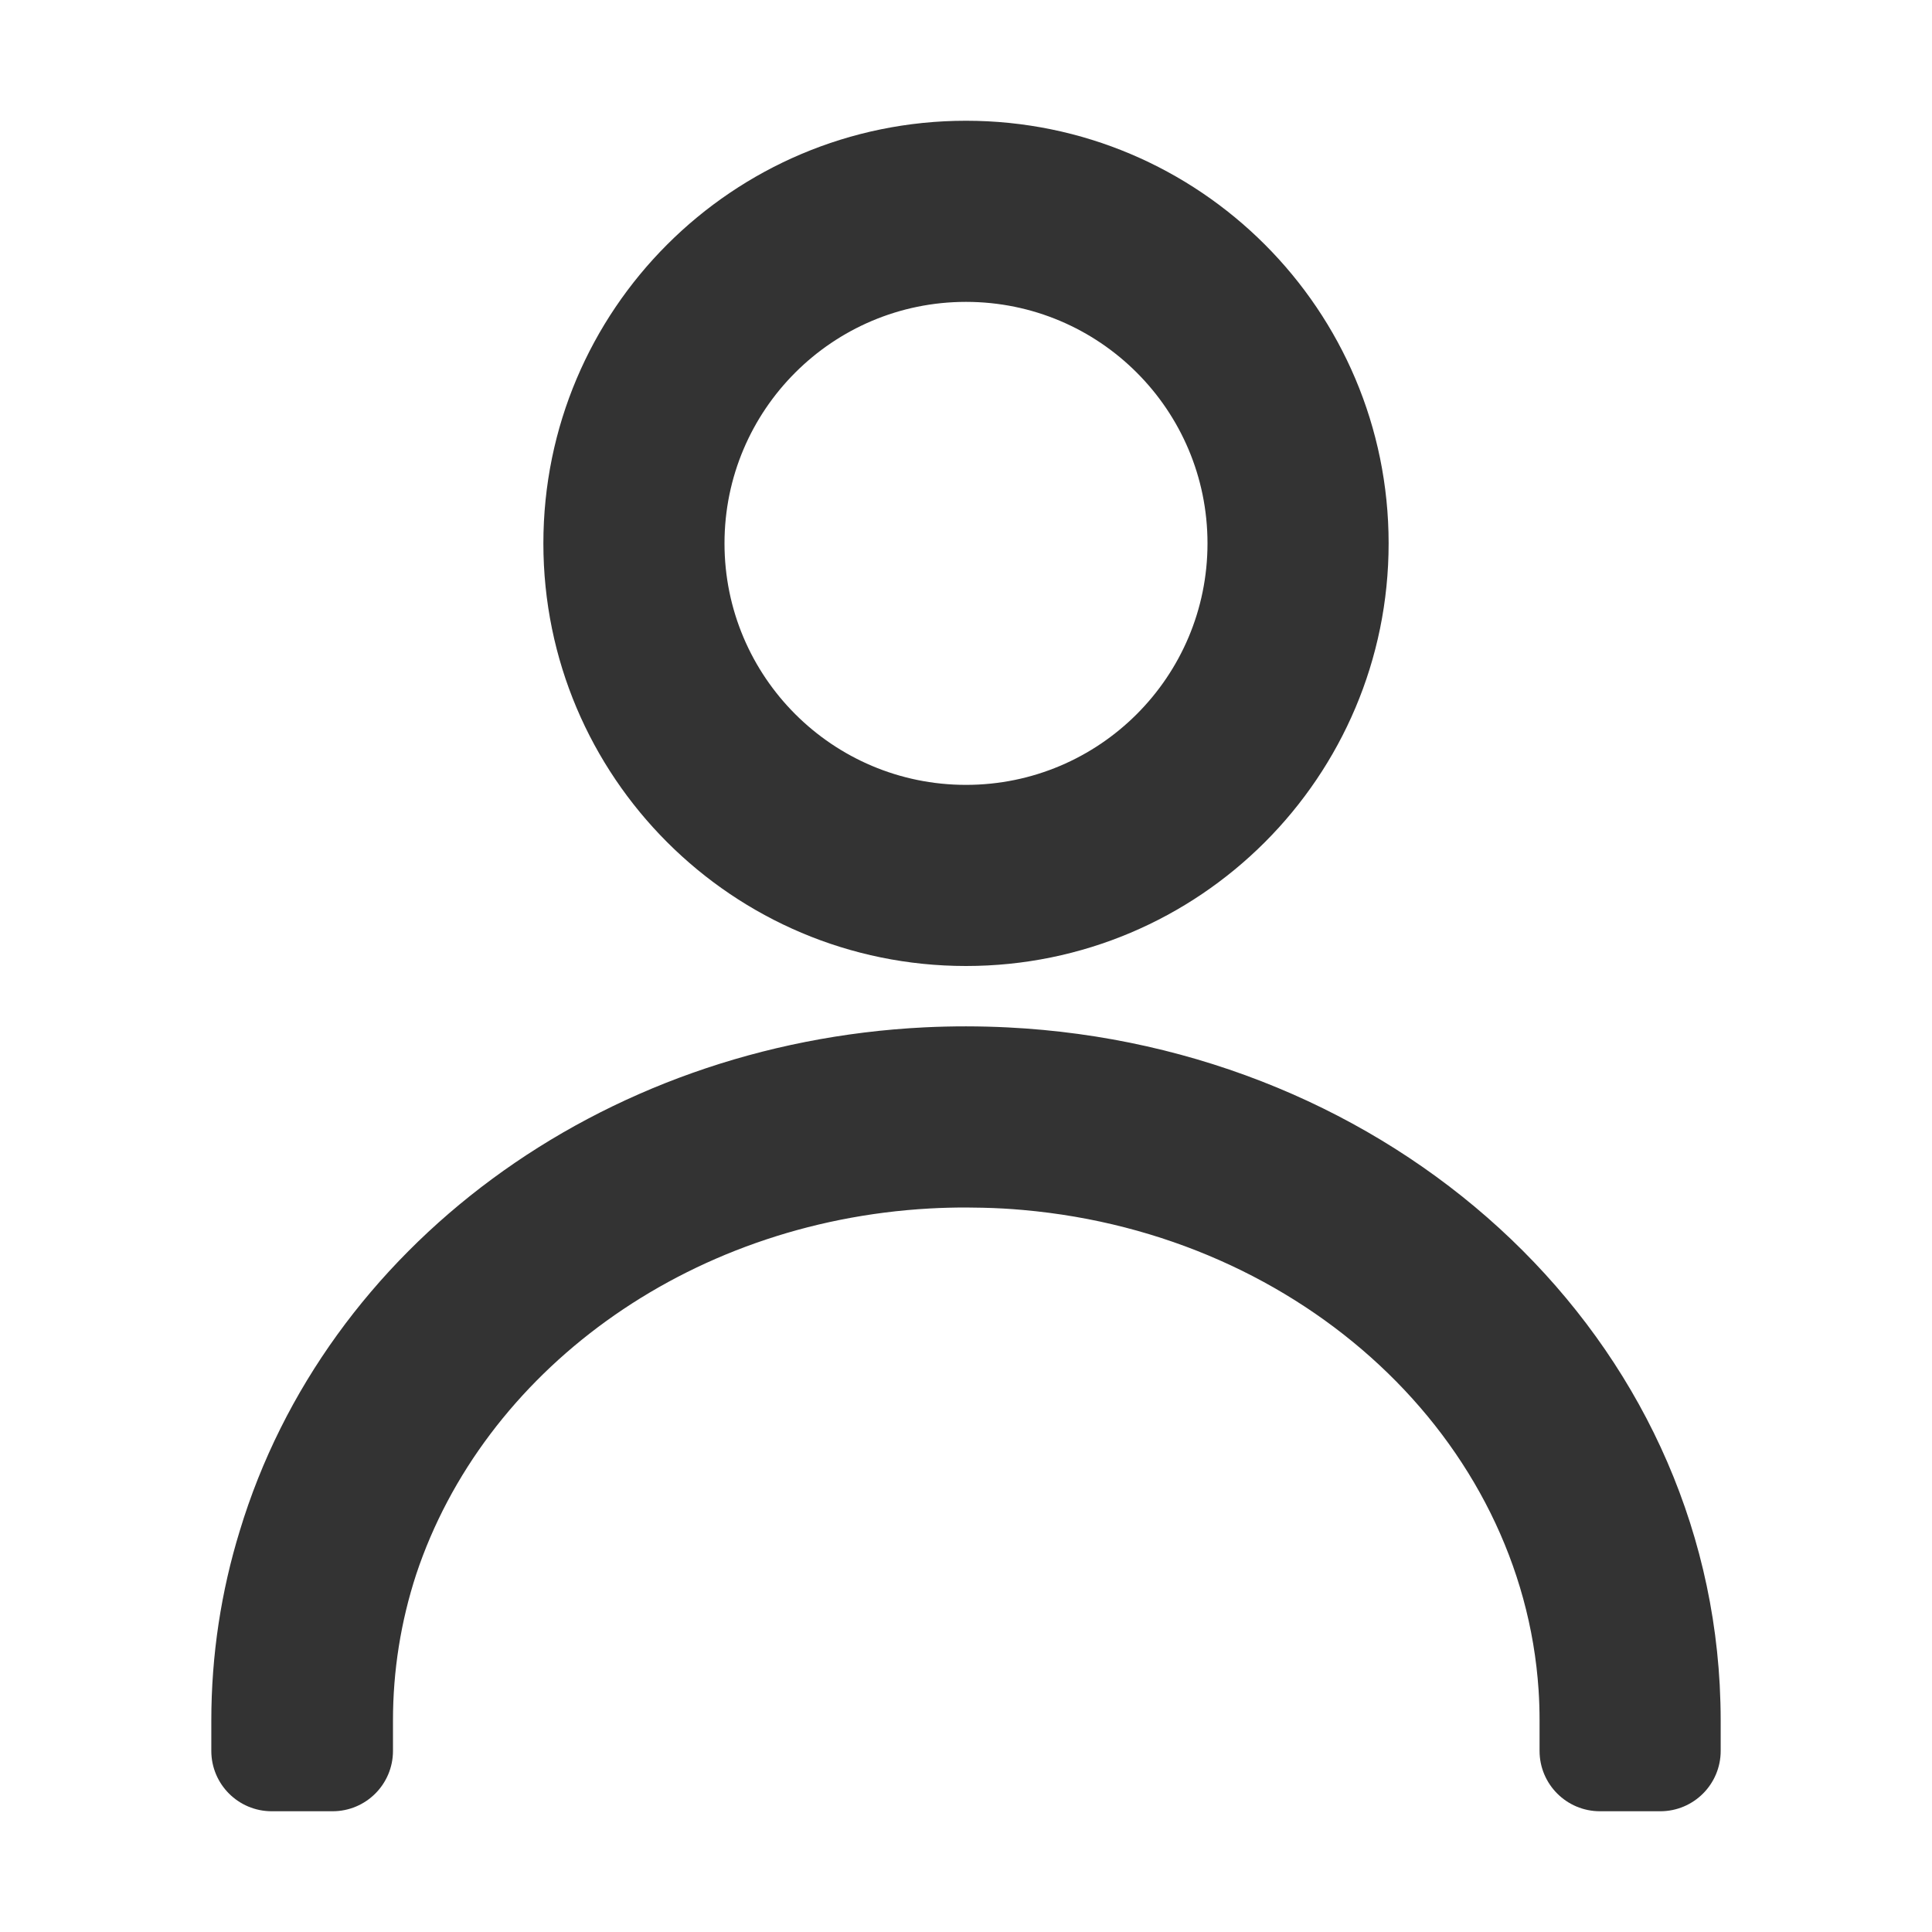
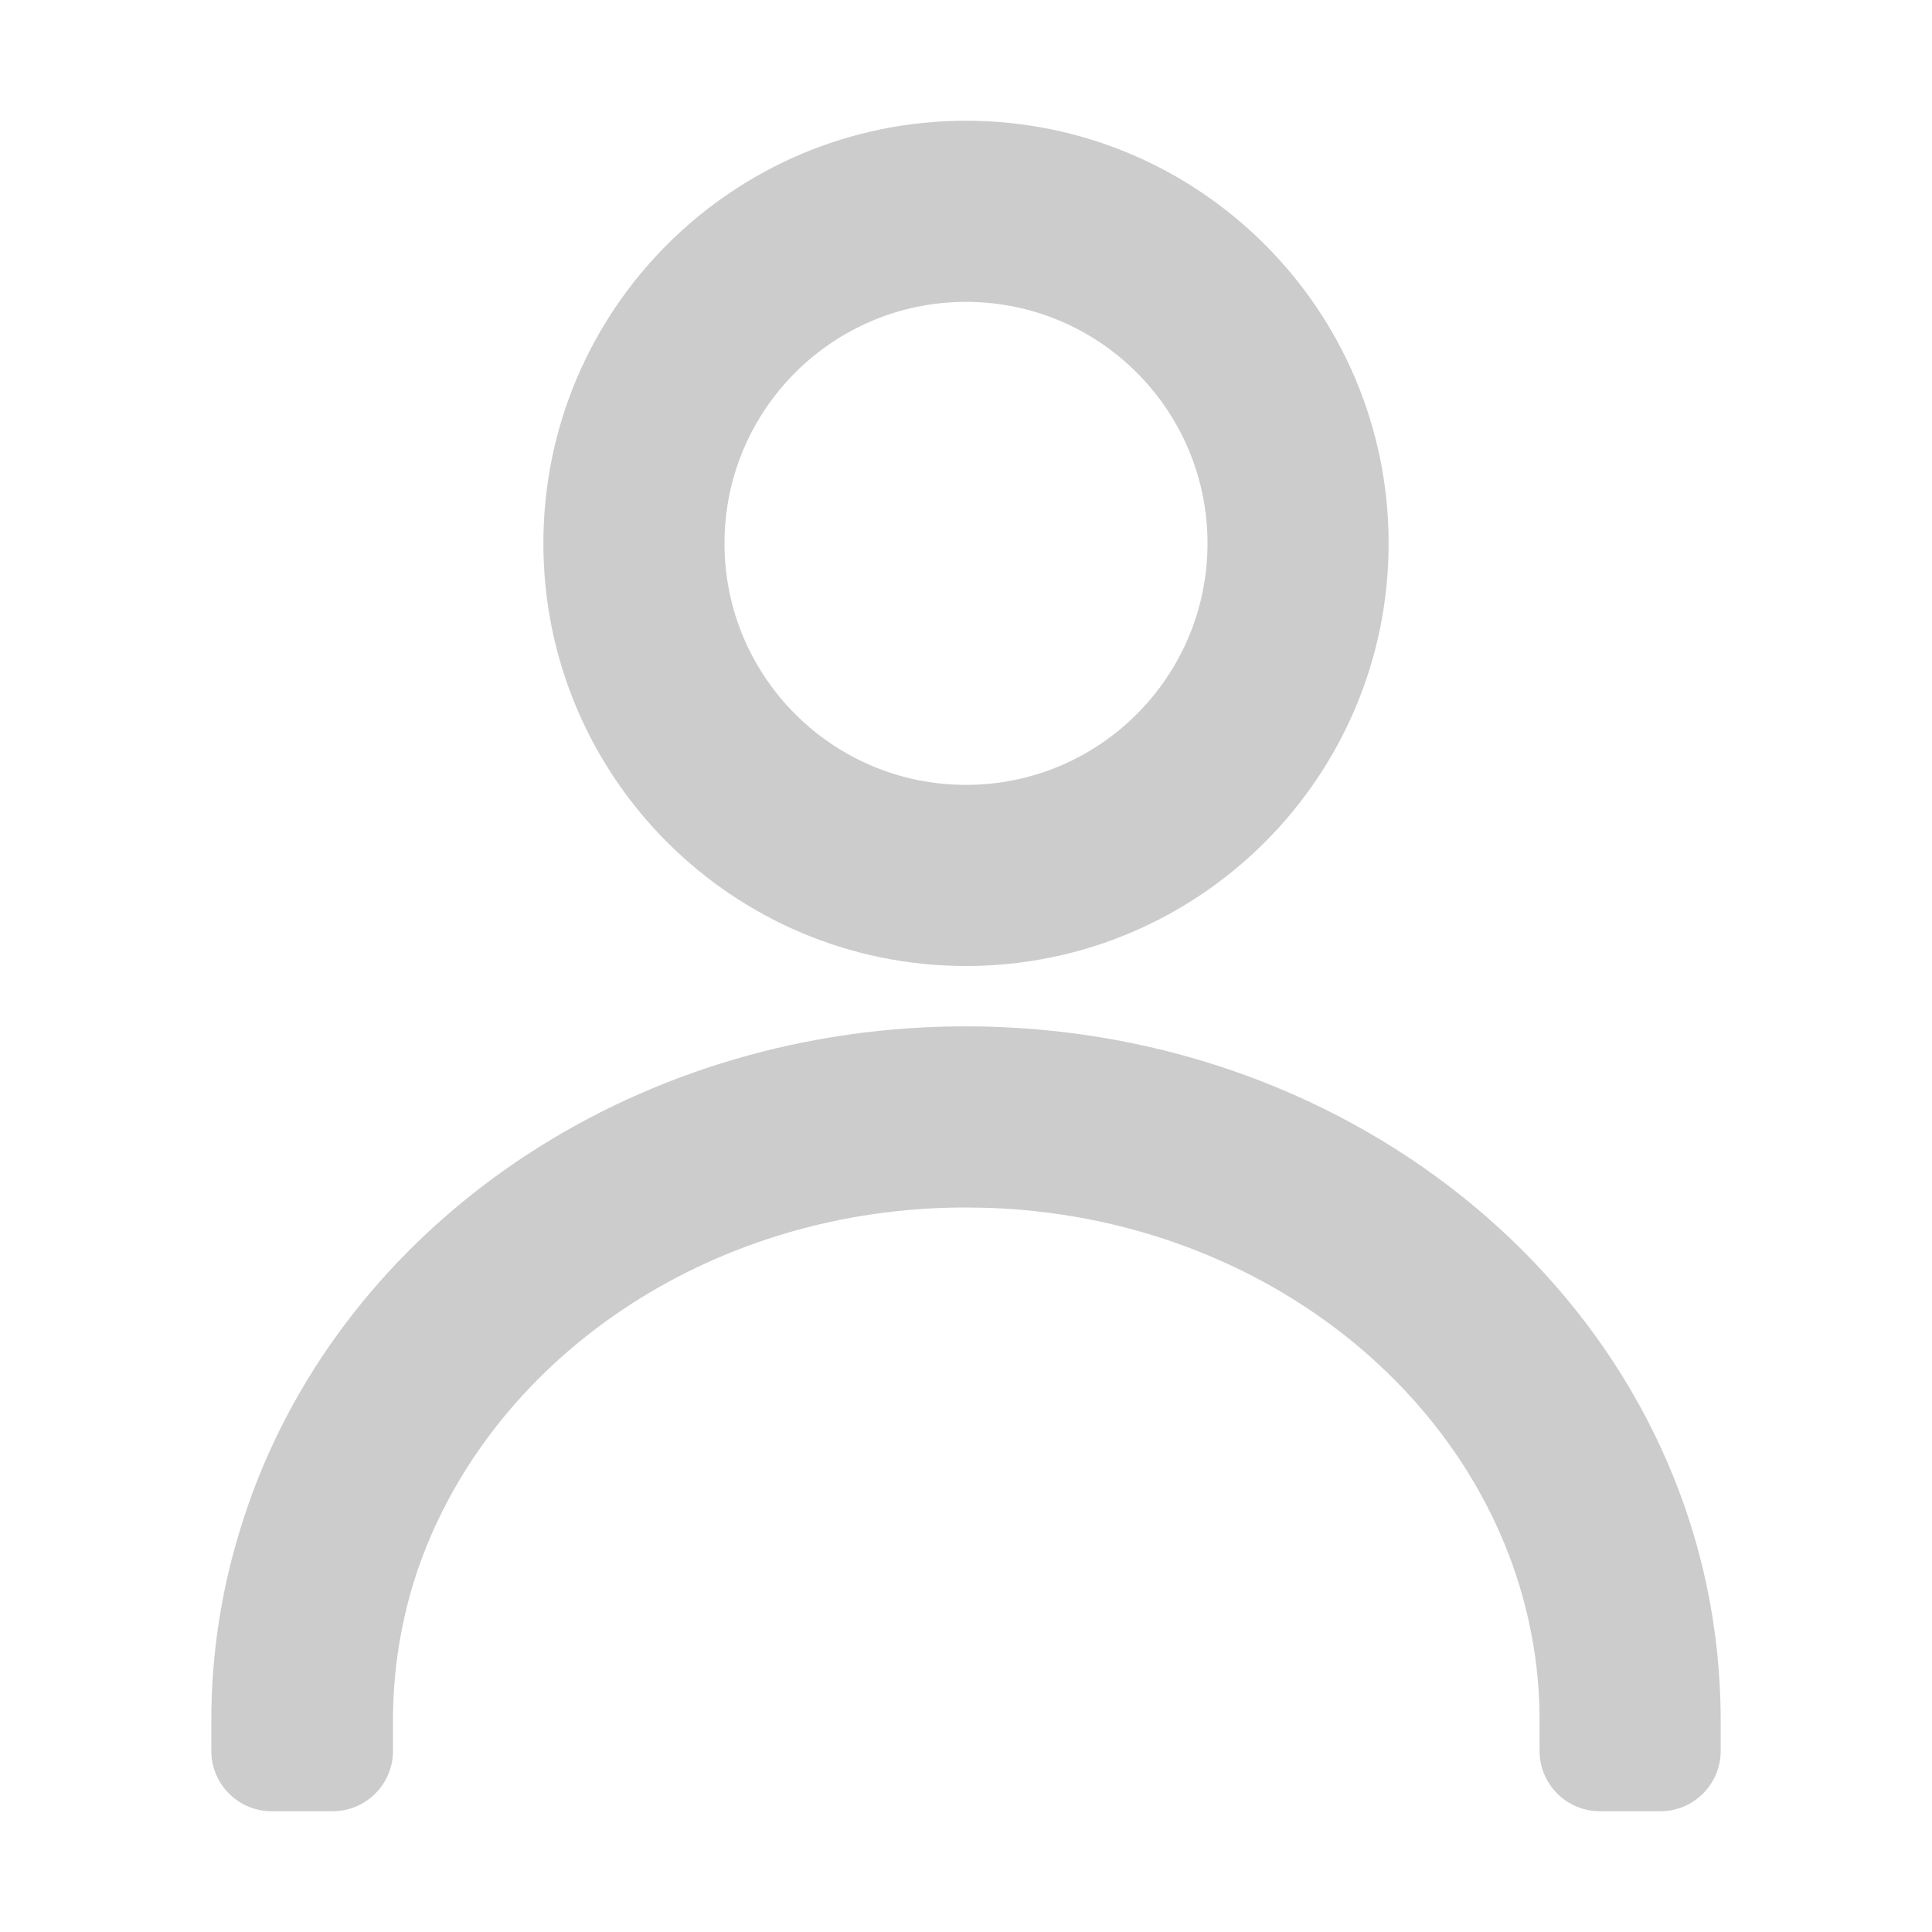
<svg xmlns="http://www.w3.org/2000/svg" t="1695793811140" class="icon" viewBox="0 0 1024 1024" version="1.1" p-id="4005" width="64" height="64">
-   <path class="user-path" d="M512 64a224 224 0 1 0 0 448 224 224 0 0 0 0-448z m0 96a128 128 0 1 1 0 256 128 128 0 0 1 0-256z m336 800a32 32 0 0 1-32-32v-16c0-5.44-0.16-10.816-0.512-16.16-8.768-132.864-124.736-241.408-273.28-254.528-7.008-0.64-14.08-1.024-21.248-1.184L512 640c-6.4 0-12.8 0.16-19.136 0.512-129.824 7.2-236.736 87.2-272.256 193.888a249.088 249.088 0 0 0-12.32 77.6v16a32 32 0 0 1-32 32H144a32 32 0 0 1-32-32v-16c0-34.912 5.248-68.672 15.072-100.608 45.44-150.304 190.592-258.368 363.008-266.88a448.48 448.48 0 0 1 43.968 0.032c201.984 10.048 367.136 157.6 377.44 348.48 0.32 6.432 0.512 12.704 0.512 18.976v16a32 32 0 0 1-32 32h-32z" fill="#333333" p-id="4006" />
+   <path class="user-path" d="M512 64a224 224 0 1 0 0 448 224 224 0 0 0 0-448z m0 96a128 128 0 1 1 0 256 128 128 0 0 1 0-256z m336 800a32 32 0 0 1-32-32v-16c0-5.44-0.16-10.816-0.512-16.16-8.768-132.864-124.736-241.408-273.28-254.528-7.008-0.64-14.08-1.024-21.248-1.184L512 640c-6.4 0-12.8 0.16-19.136 0.512-129.824 7.2-236.736 87.2-272.256 193.888a249.088 249.088 0 0 0-12.32 77.6v16a32 32 0 0 1-32 32H144a32 32 0 0 1-32-32v-16c0-34.912 5.248-68.672 15.072-100.608 45.44-150.304 190.592-258.368 363.008-266.88a448.48 448.48 0 0 1 43.968 0.032c201.984 10.048 367.136 157.6 377.44 348.48 0.32 6.432 0.512 12.704 0.512 18.976v16a32 32 0 0 1-32 32h-32z" fill="#cccccc" p-id="4006" />
</svg>
